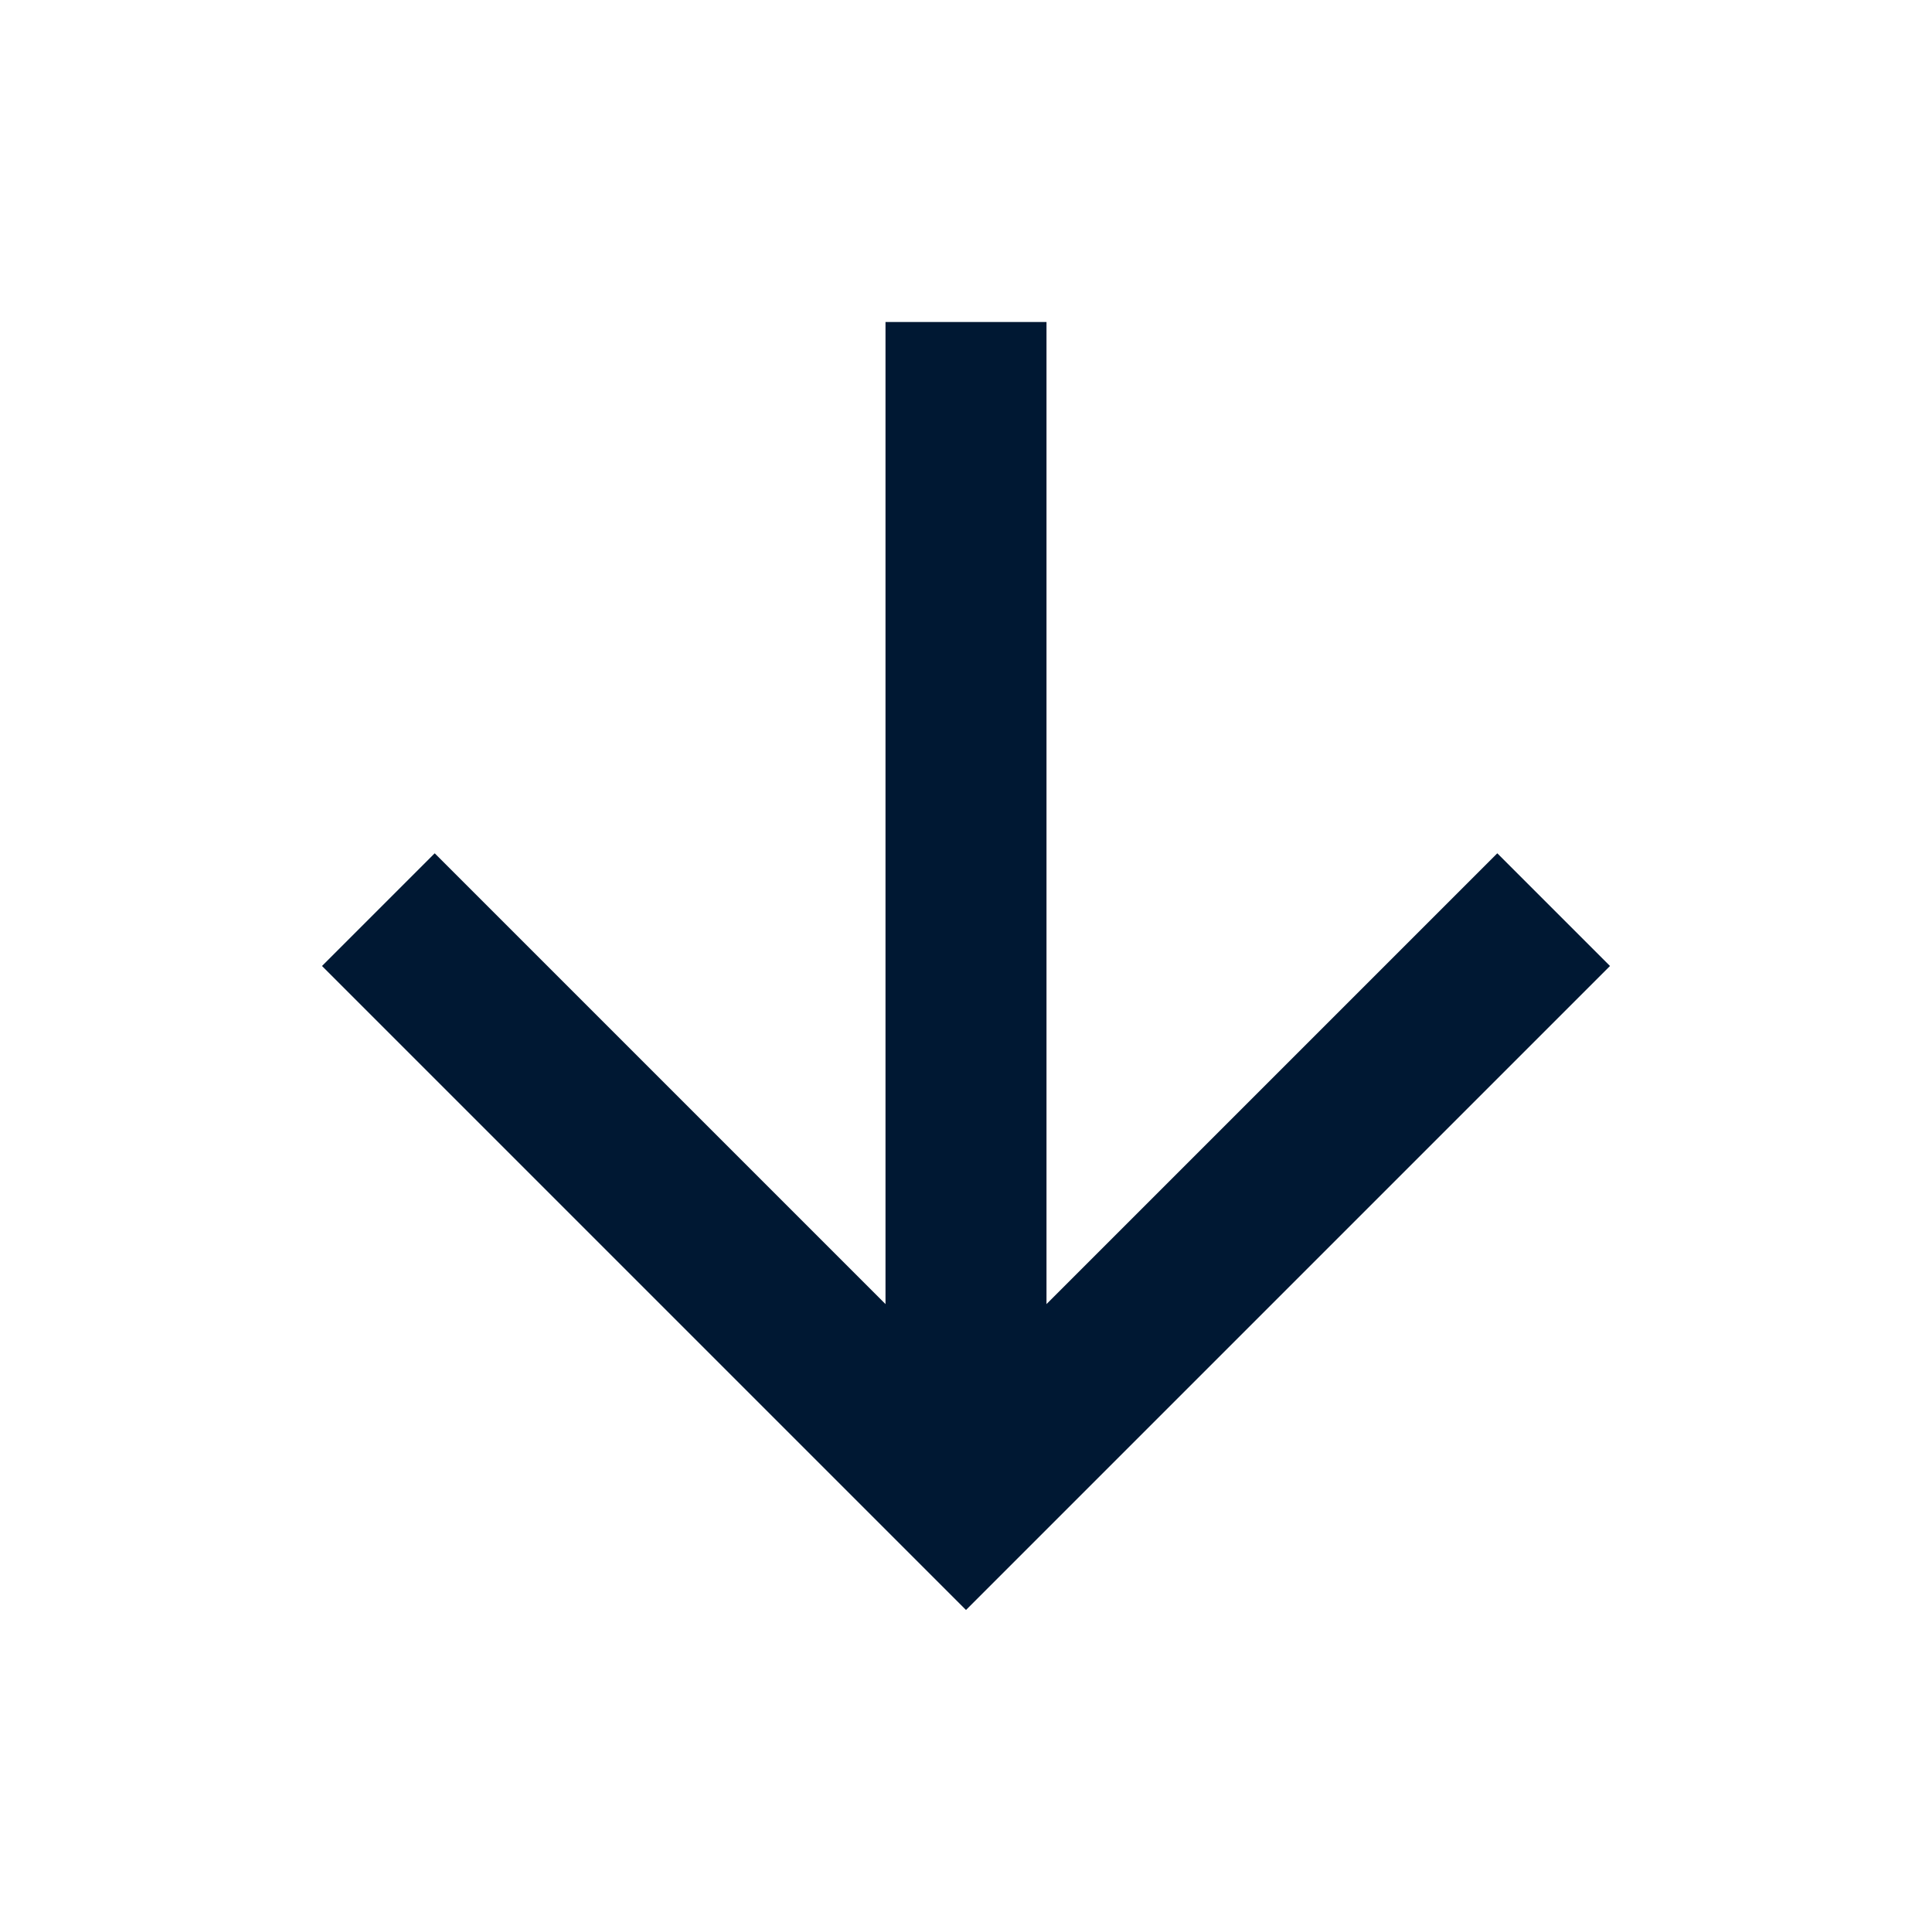
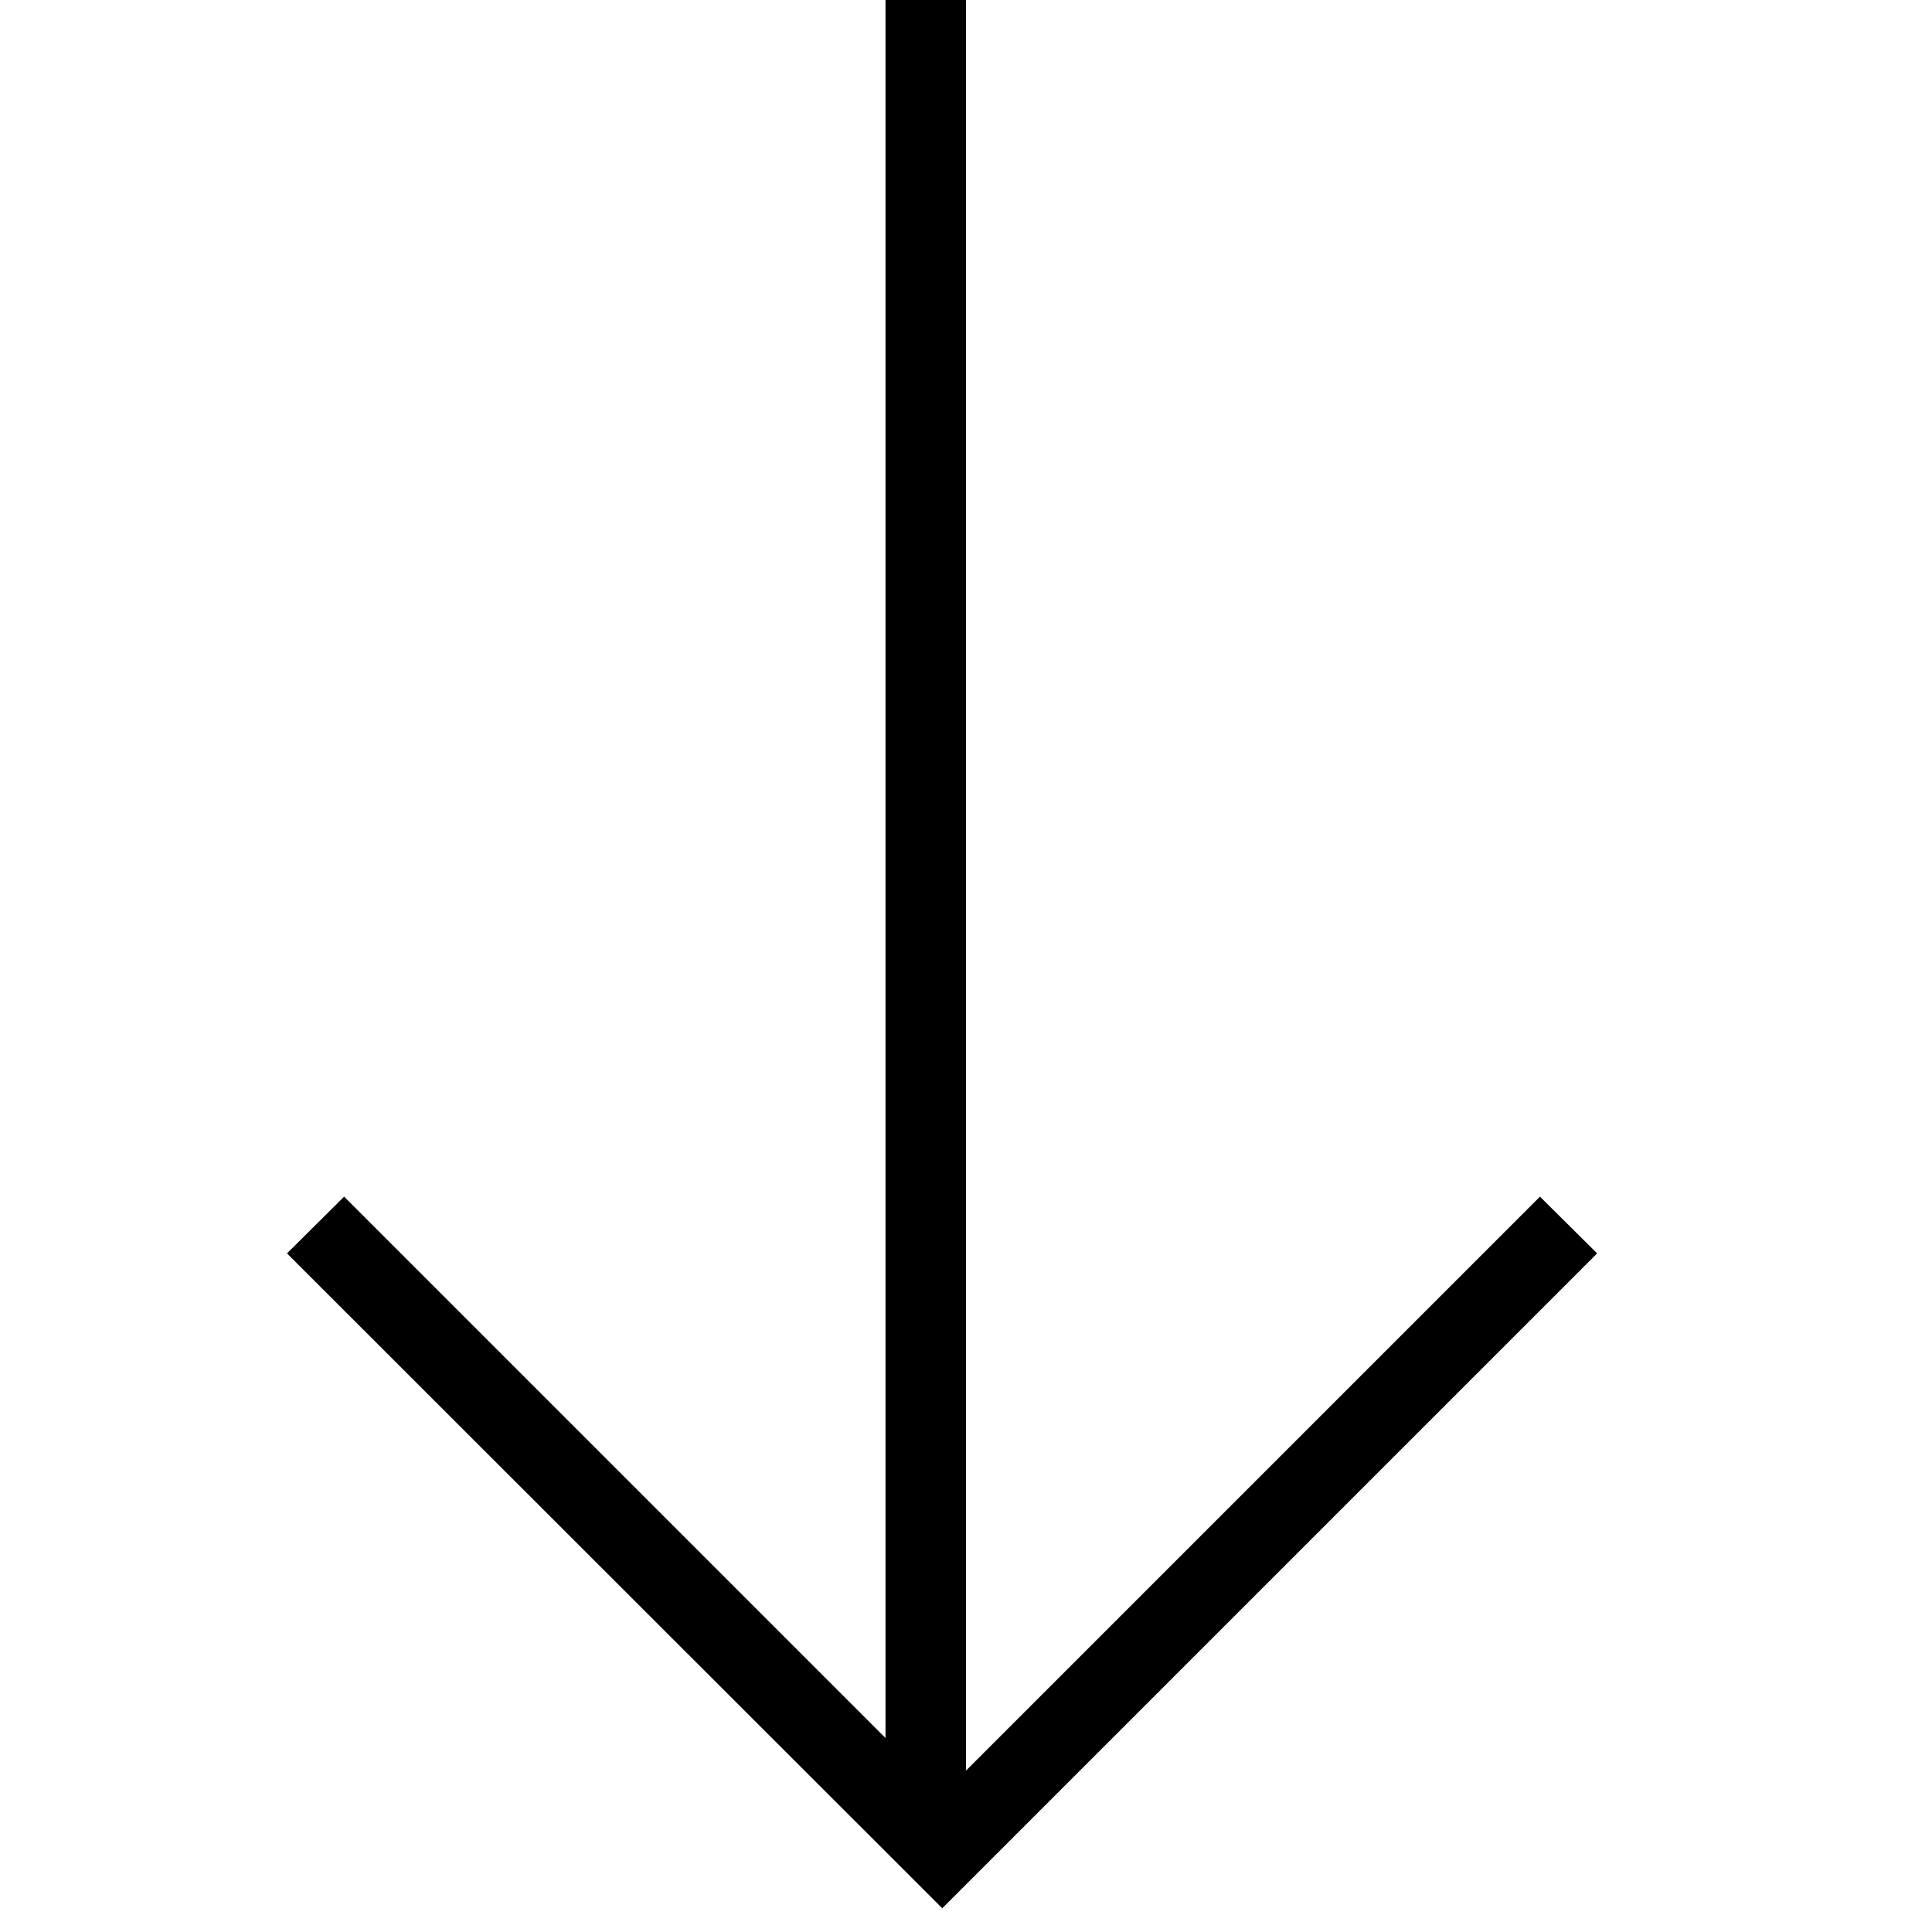
- <svg xmlns="http://www.w3.org/2000/svg" version="1.1" id="Layer_1" x="0px" y="0px" viewBox="0 0 24 24" style="enable-background:new 0 0 24 24;" xml:space="preserve">
-   <style type="text/css">
- 	.st0{fill:#001833;}
- </style>
-   <path class="st0" d="M20,12l-1.4-1.4L13,16.2V4h-2v12.2l-5.6-5.6L4,12l8,8L20,12z" />
+ <svg xmlns="http://www.w3.org/2000/svg" version="1.1" id="Layer_1" x="0px" y="0px" viewBox="0 0 48 48" style="enable-background:new 0 0 48 48;" xml:space="preserve">
+   <path d="M38.26,29.73L24,43.99V0h-2v43.18L8.55,29.73l-1.42,1.41l16.28,16.27l16.27-16.27L38.26,29.73z" />
</svg>
